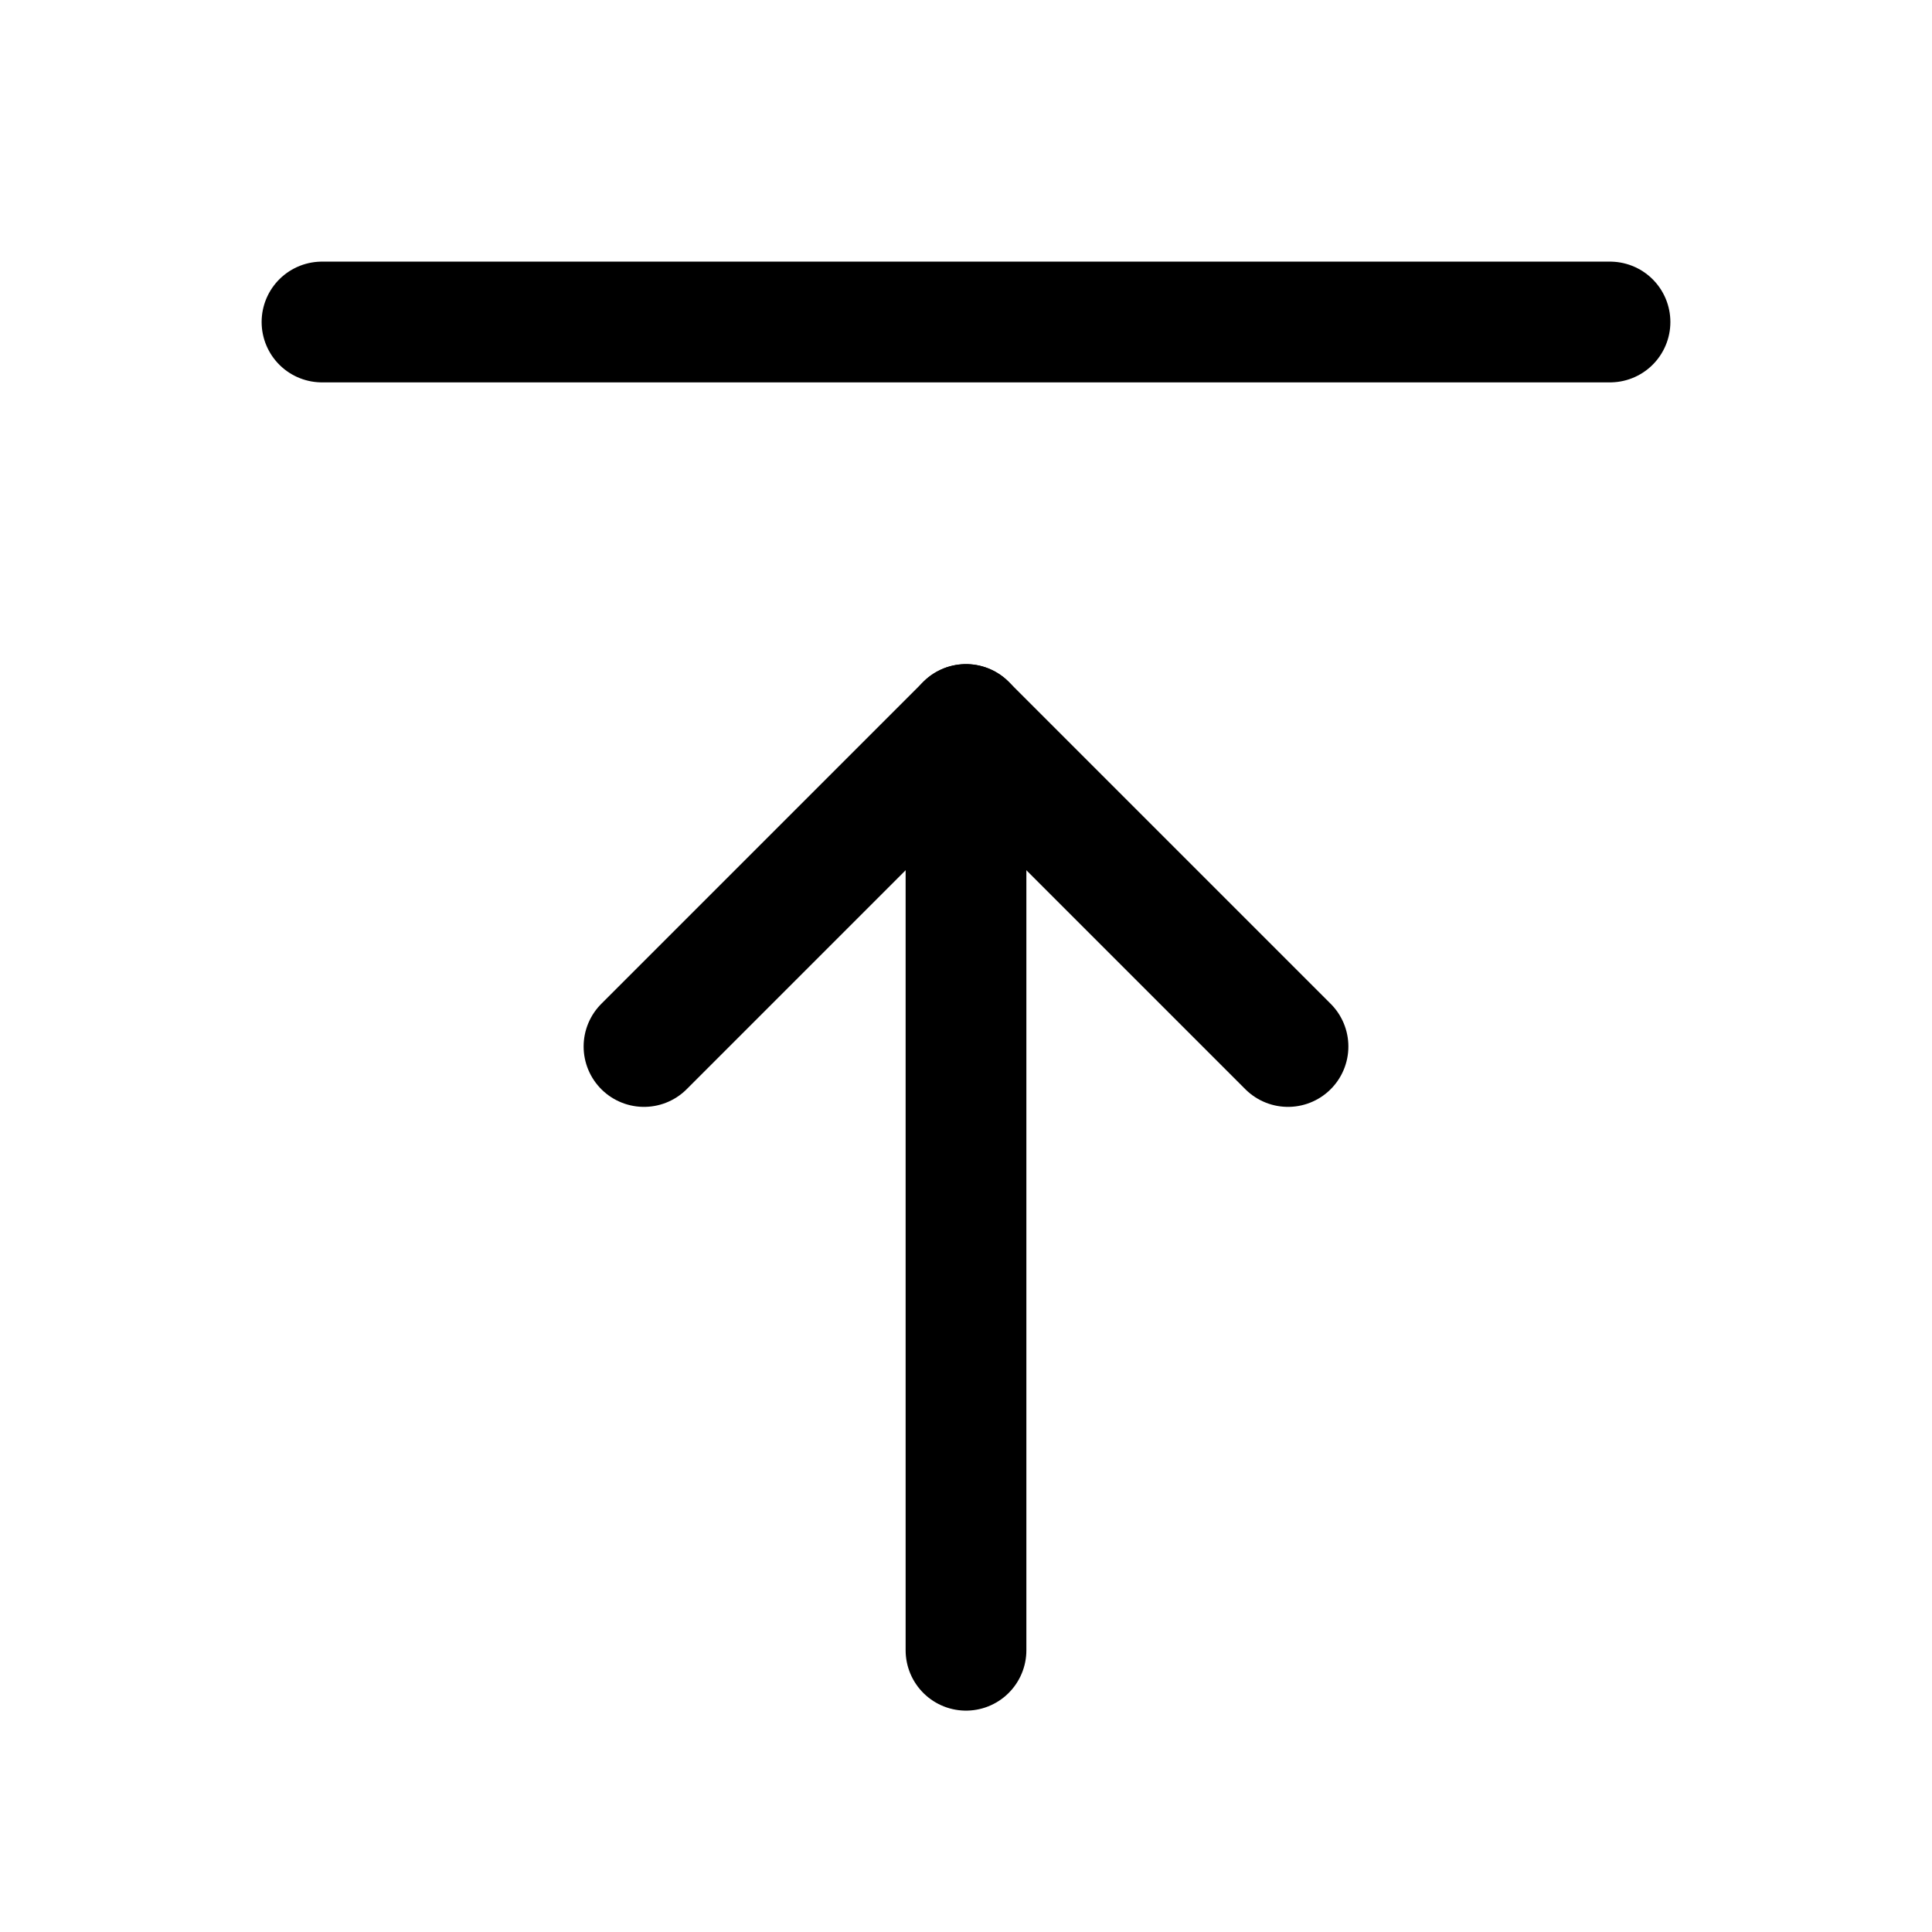
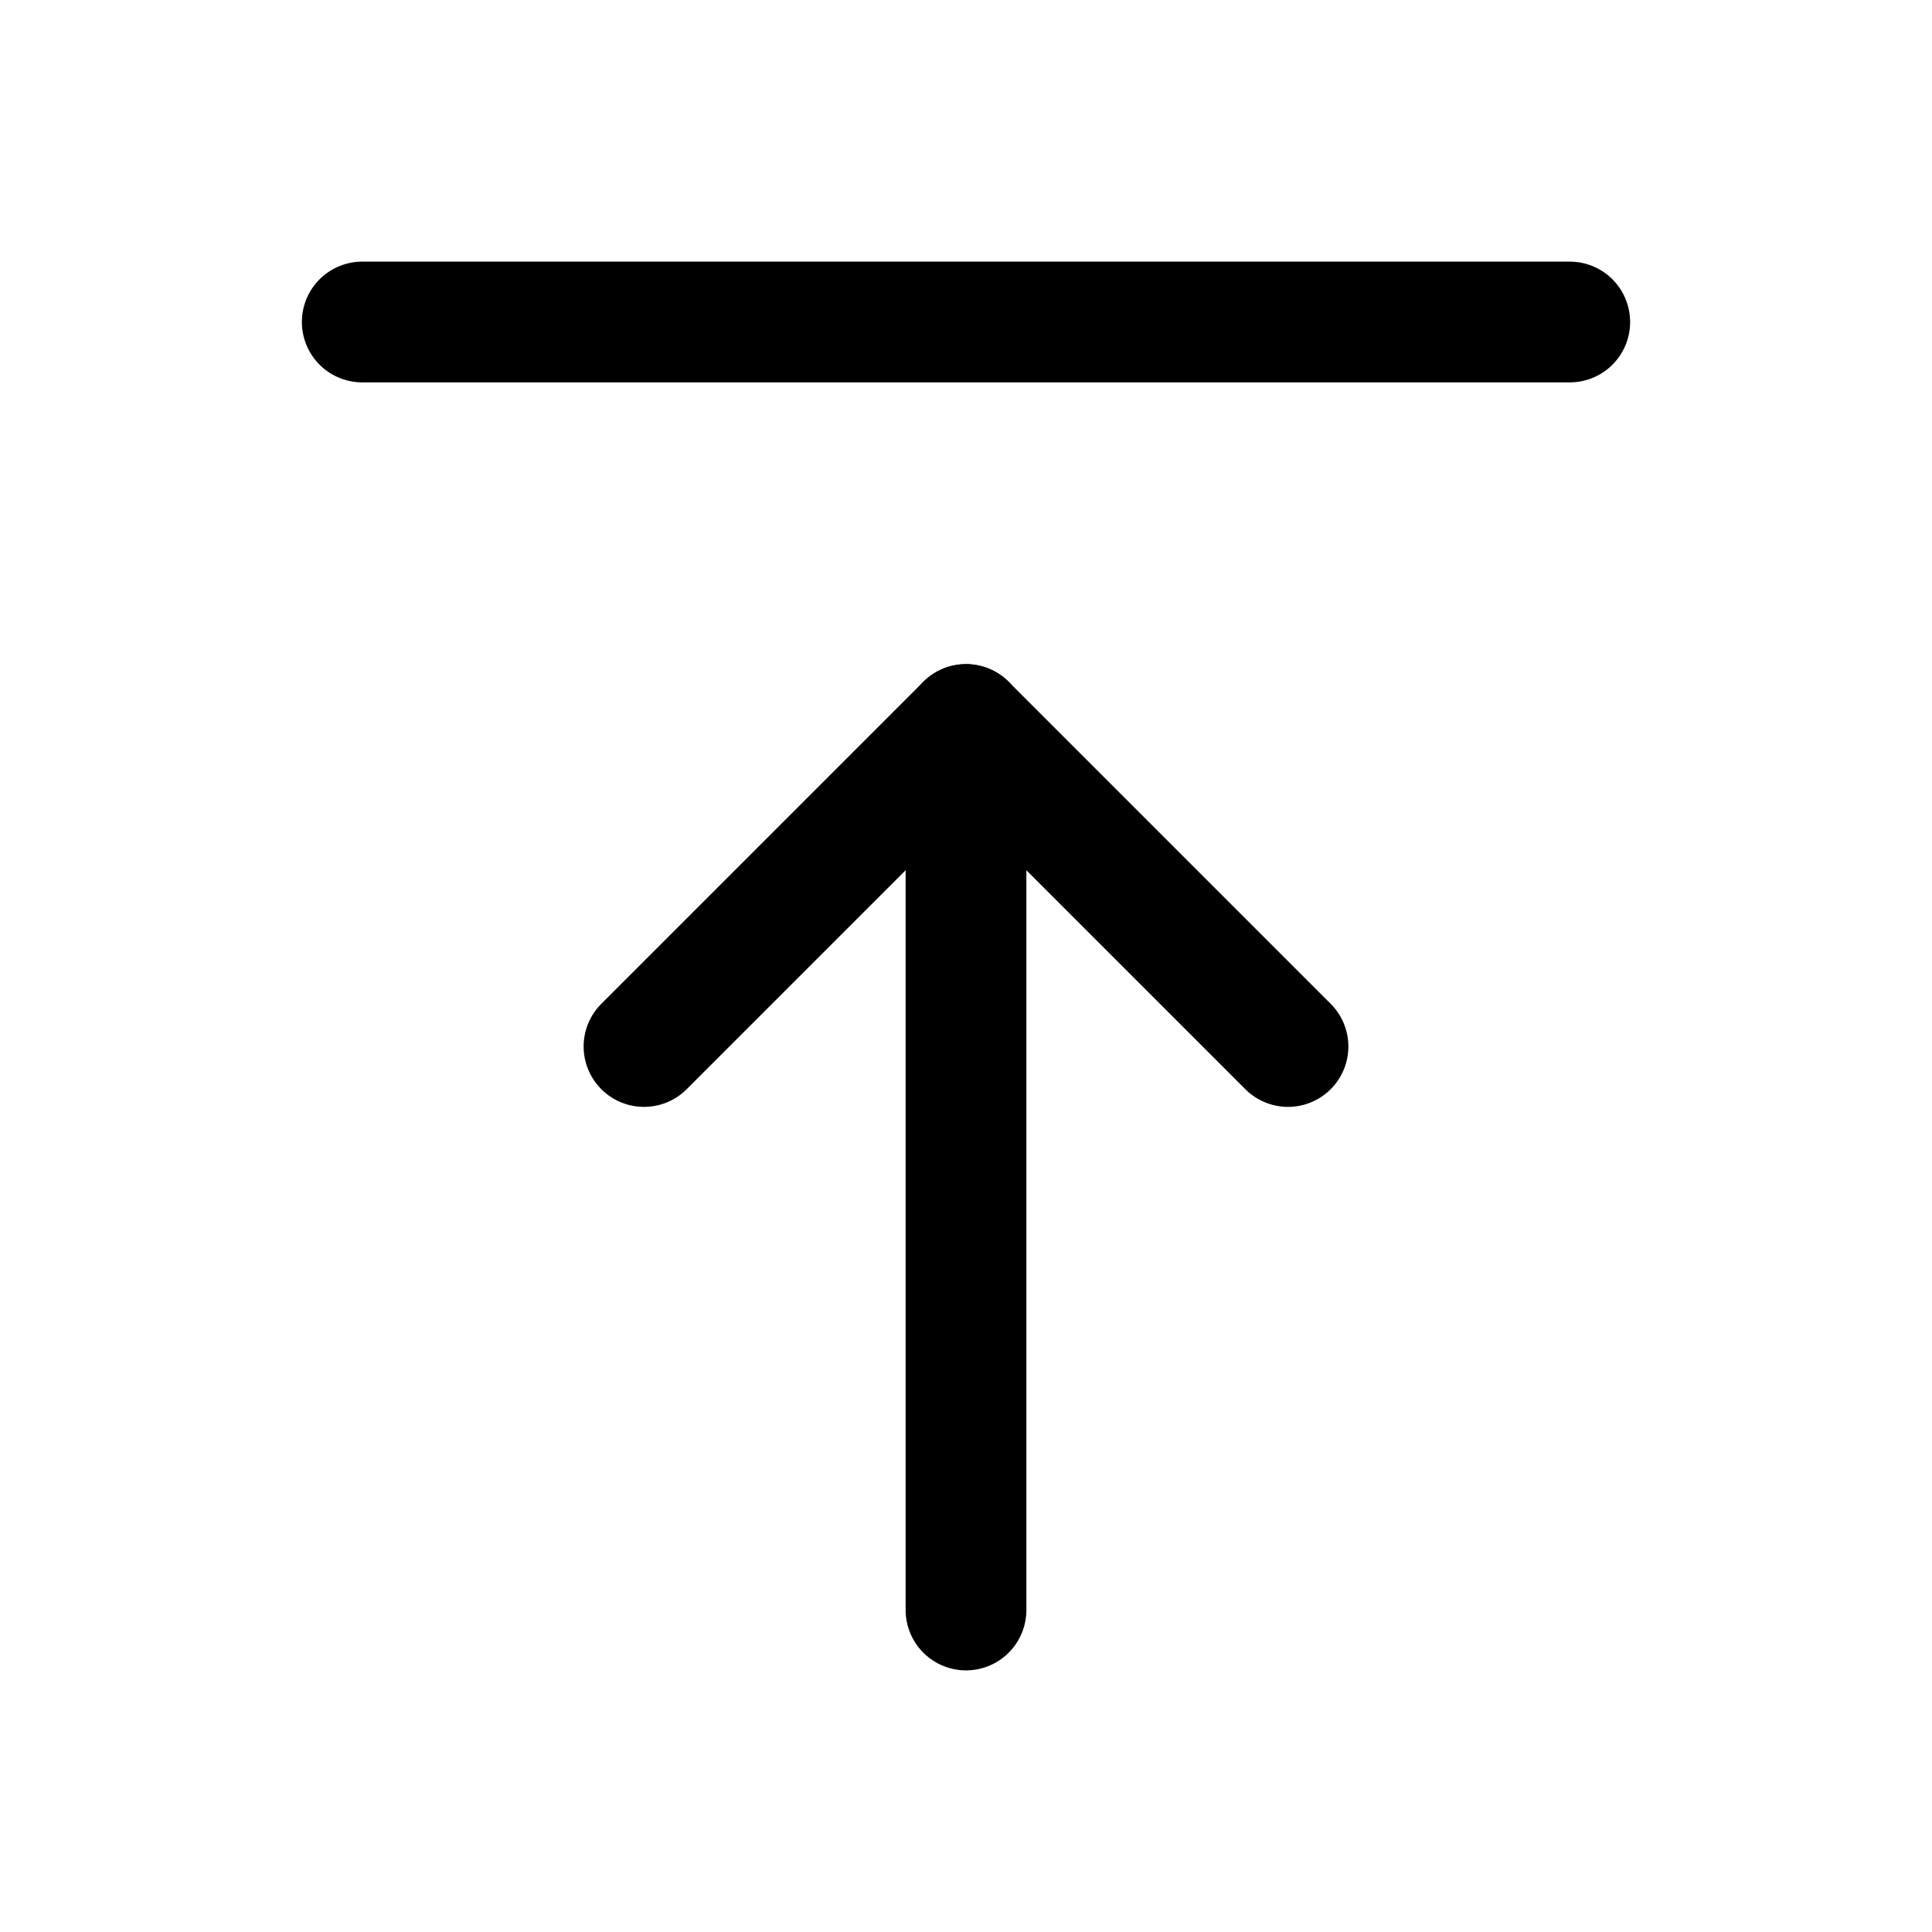
- <svg xmlns="http://www.w3.org/2000/svg" viewBox="0 0 24 24" width="24" height="24">
-   <g fill="none" stroke="currentColor" stroke-width="1.5" stroke-linecap="round" stroke-linejoin="round">
-     <path d="M4 4h16" />
-     <path d="M12 20.5V9" />
-     <path d="M8 13l4-4 4 4" />
-   </g>
+ <svg xmlns="http://www.w3.org/2000/svg" viewBox="0 0 24 24" fill="none" stroke="currentColor" stroke-width="1.5" stroke-linecap="round" stroke-linejoin="round">
+   <path d="M4.5 4h15" />
+   <path d="M12 20V9" />
+   <path d="M8 13l4-4 4 4" />
</svg>
